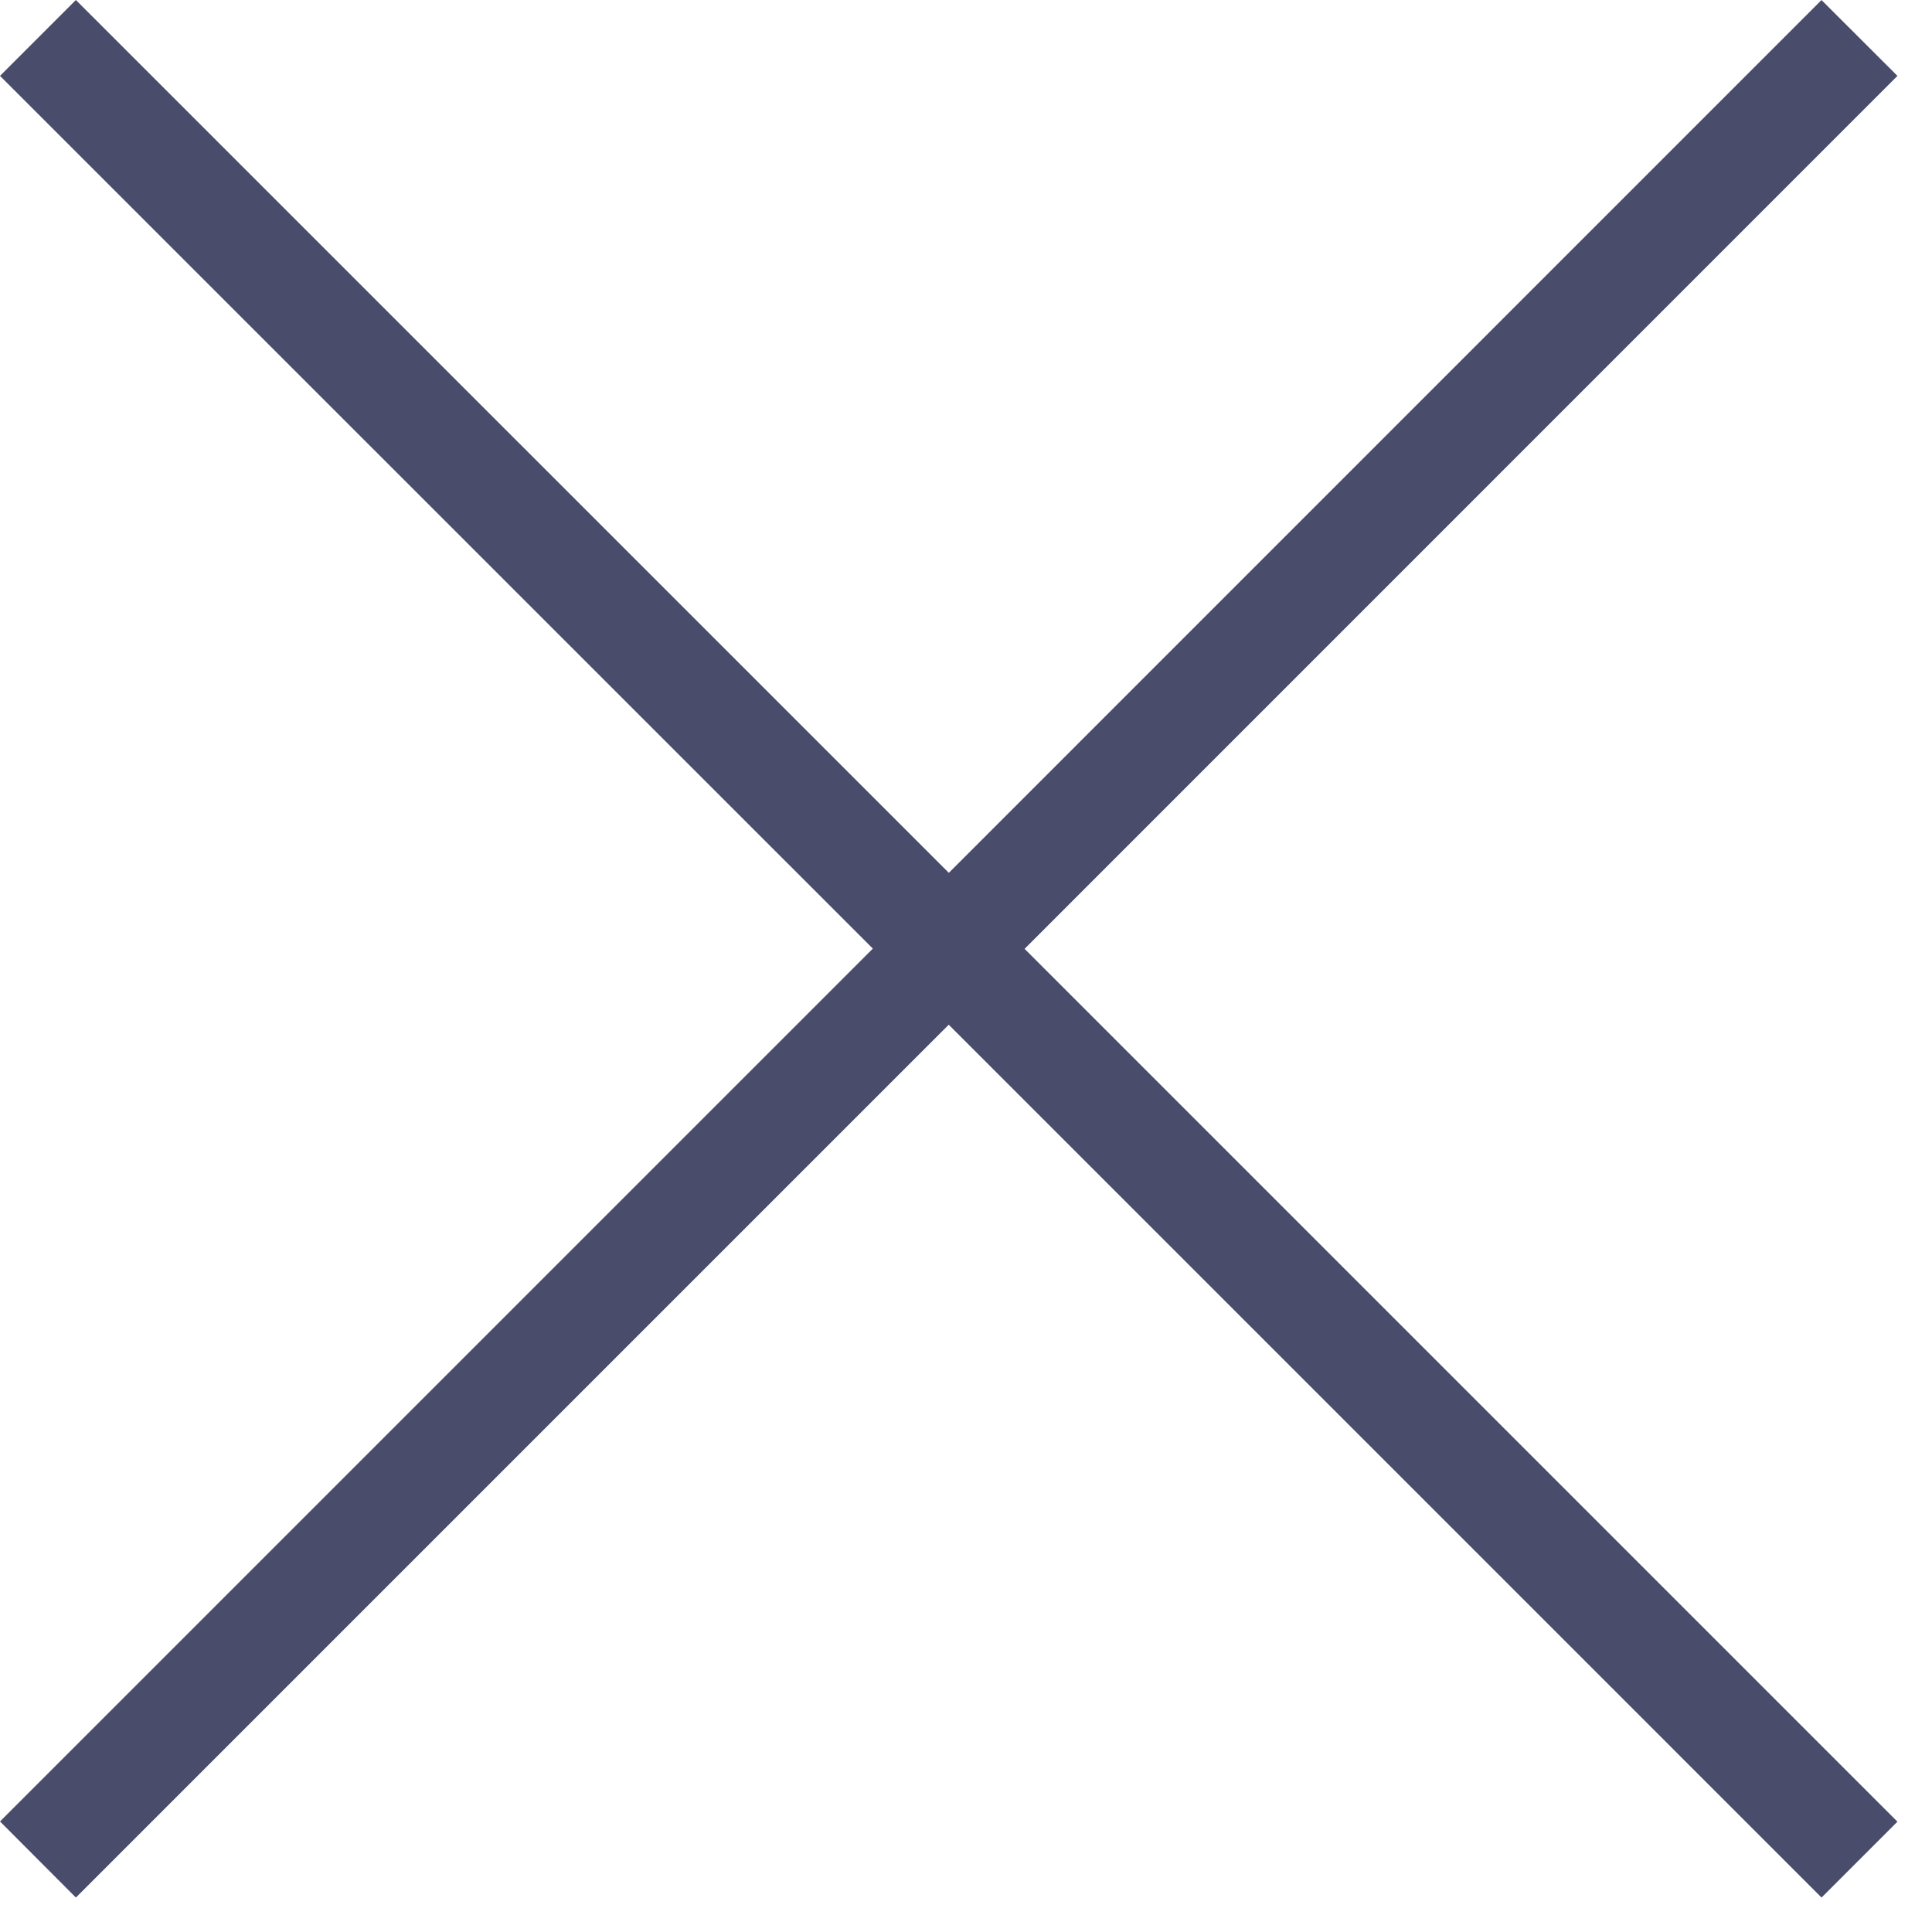
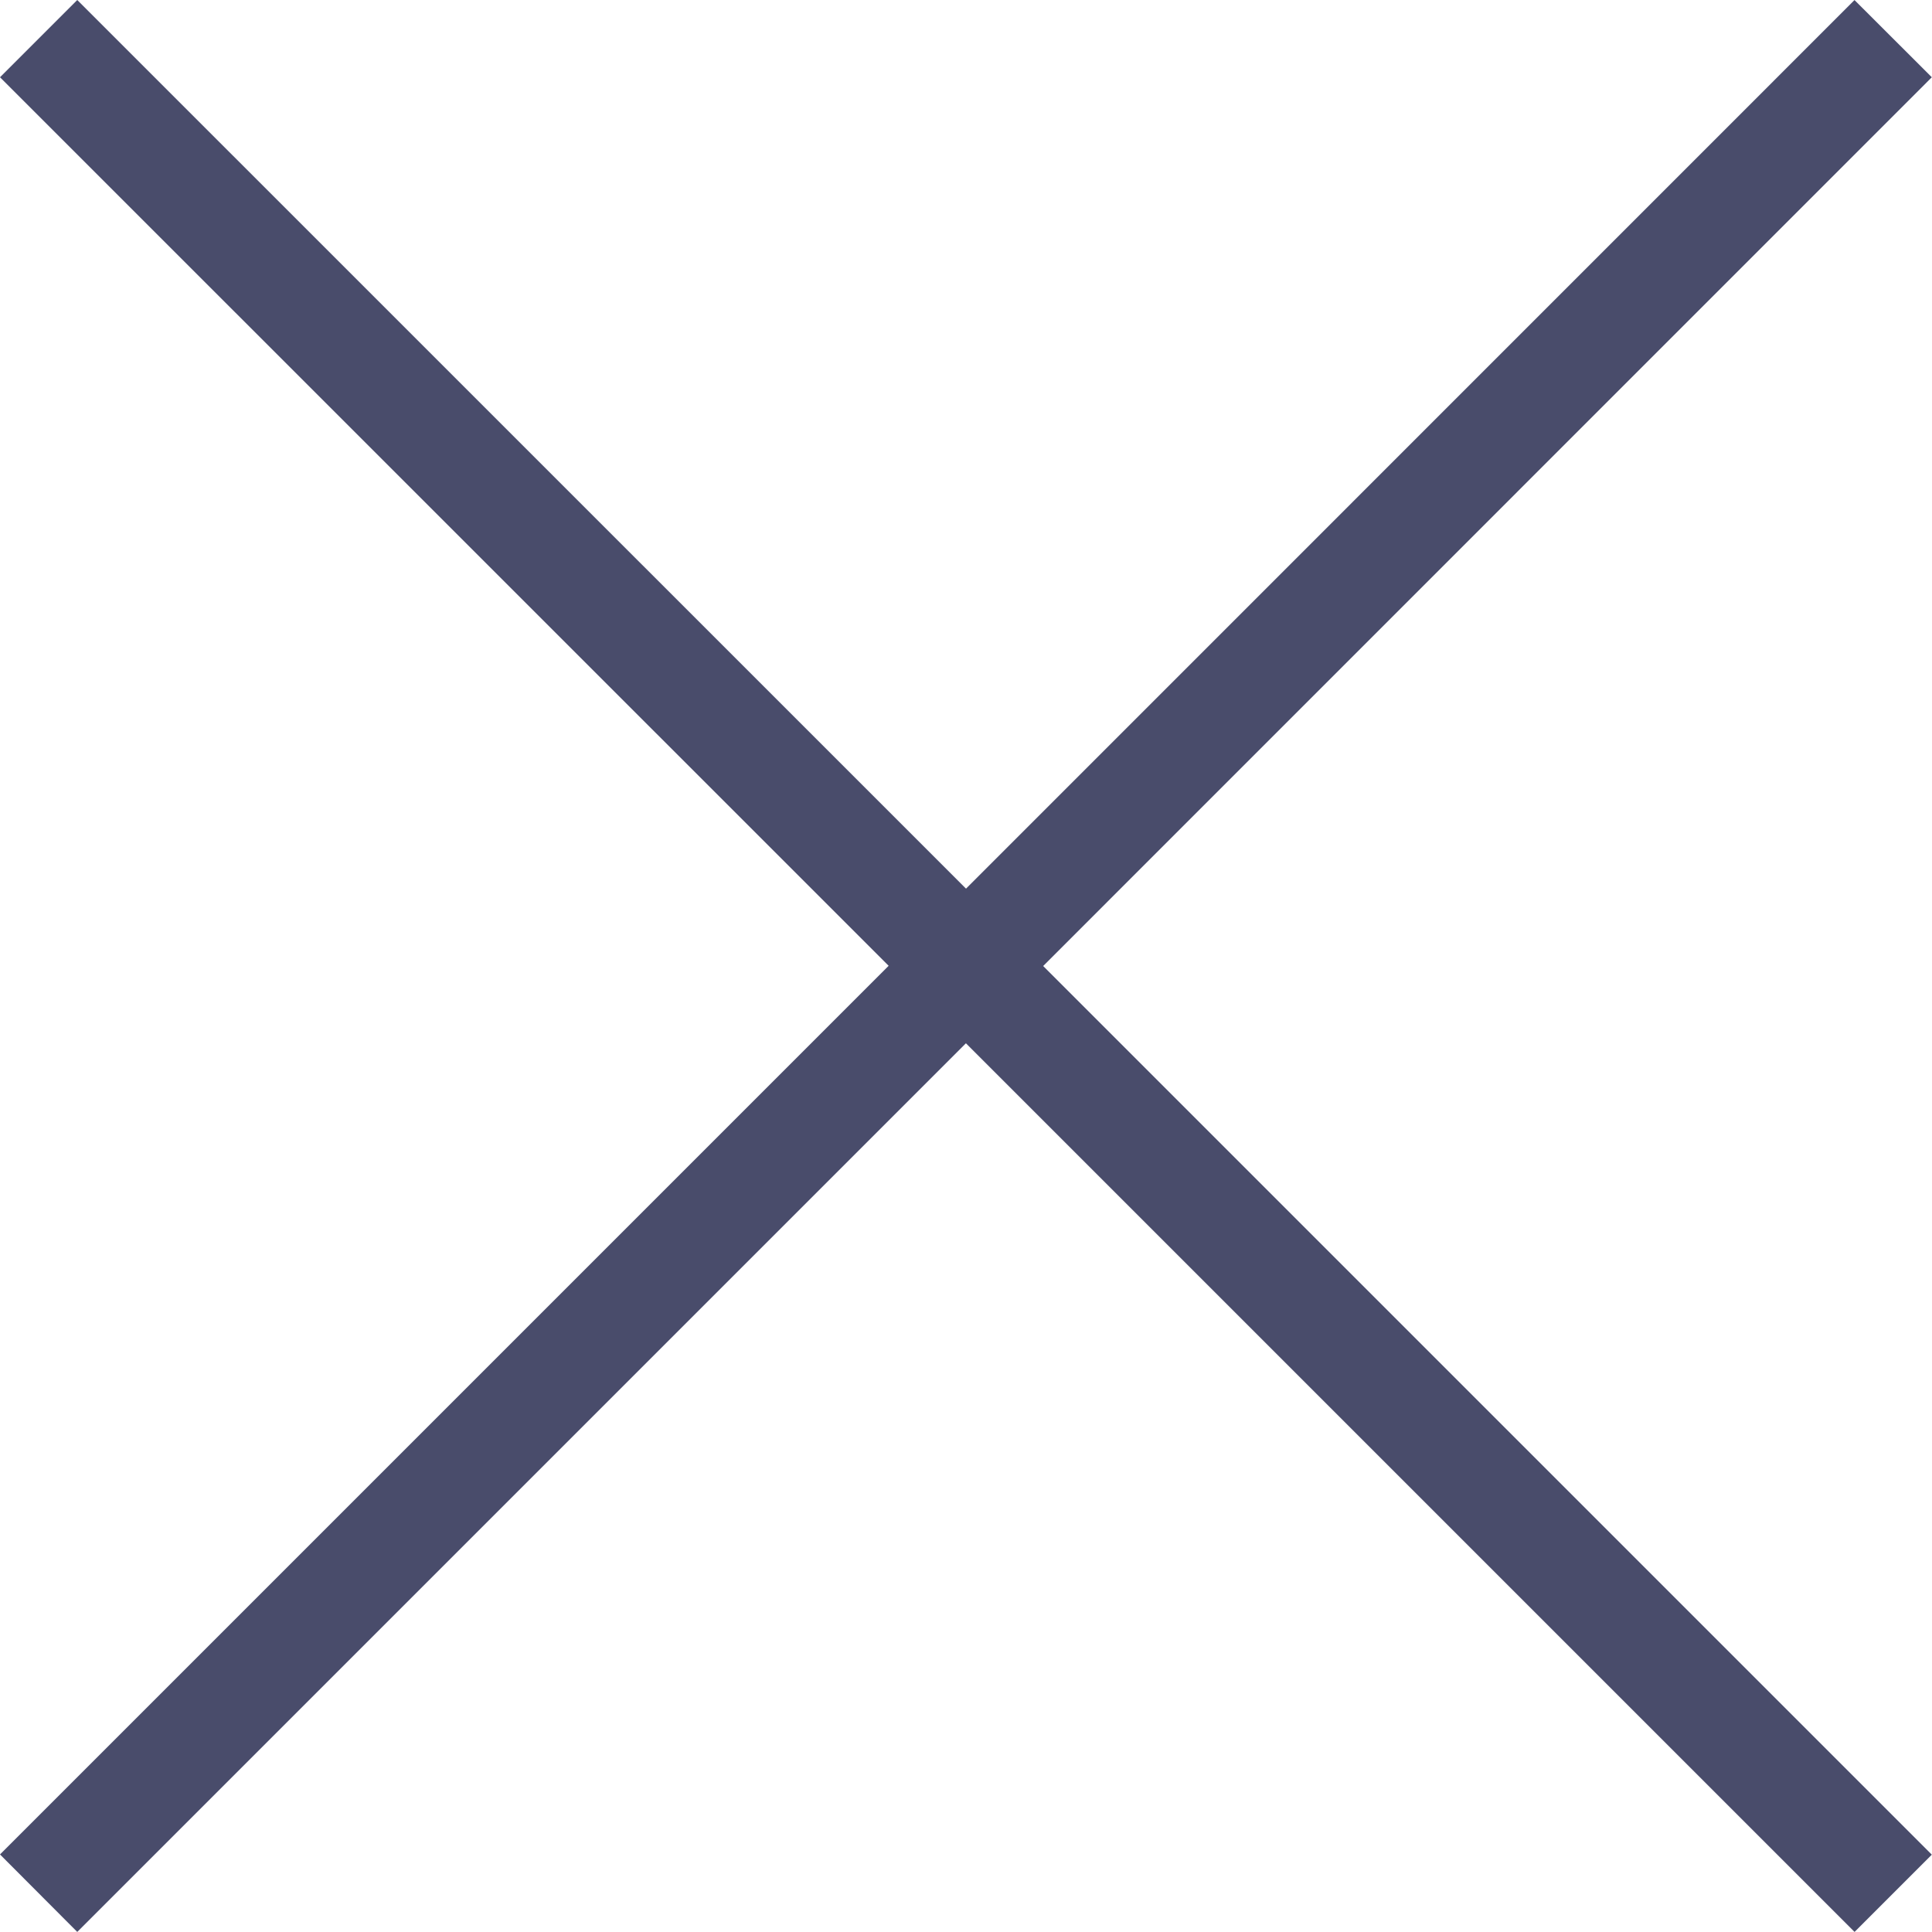
- <svg xmlns="http://www.w3.org/2000/svg" width="18" height="18">
+ <svg xmlns="http://www.w3.org/2000/svg" aria-describedby="delete-icon">
  <path fill="#494C6B" fill-rule="evenodd" d="M16.97 0l.708.707L9.546 8.84l8.132 8.132-.707.707-8.132-8.132-8.132 8.132L0 16.97l8.132-8.132L0 .707.707 0 8.84 8.132 16.971 0z" />
</svg>
